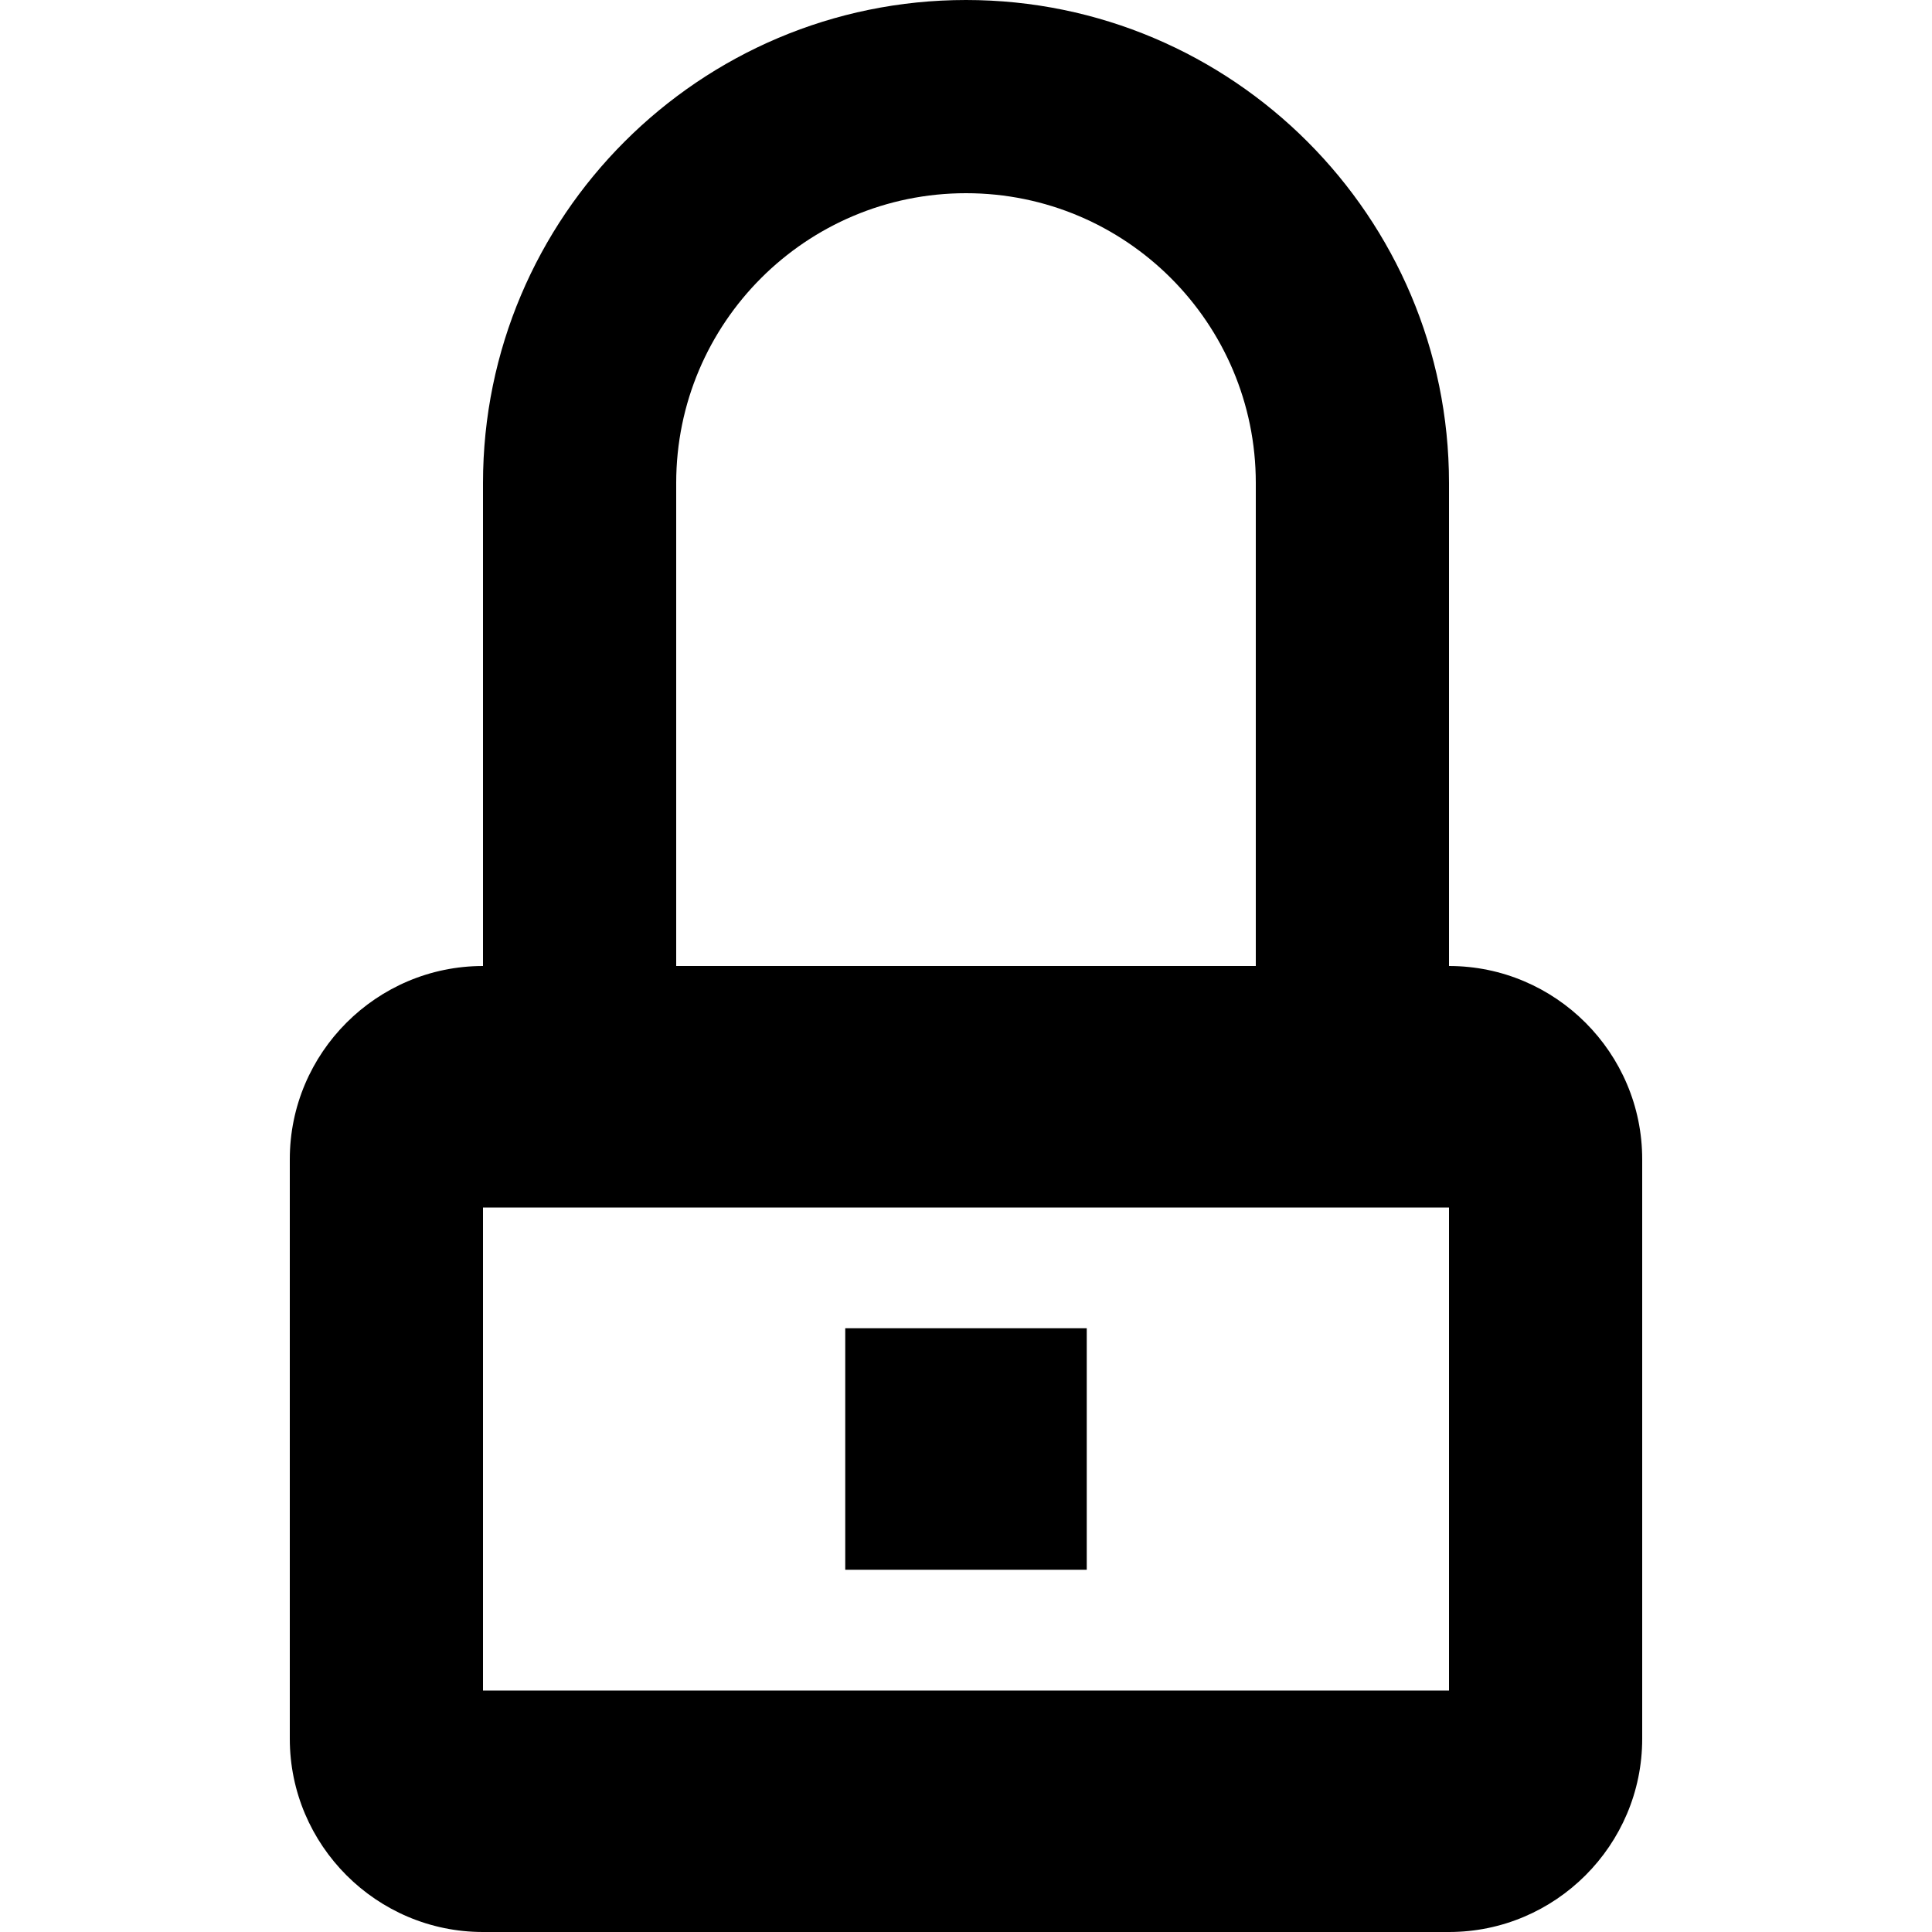
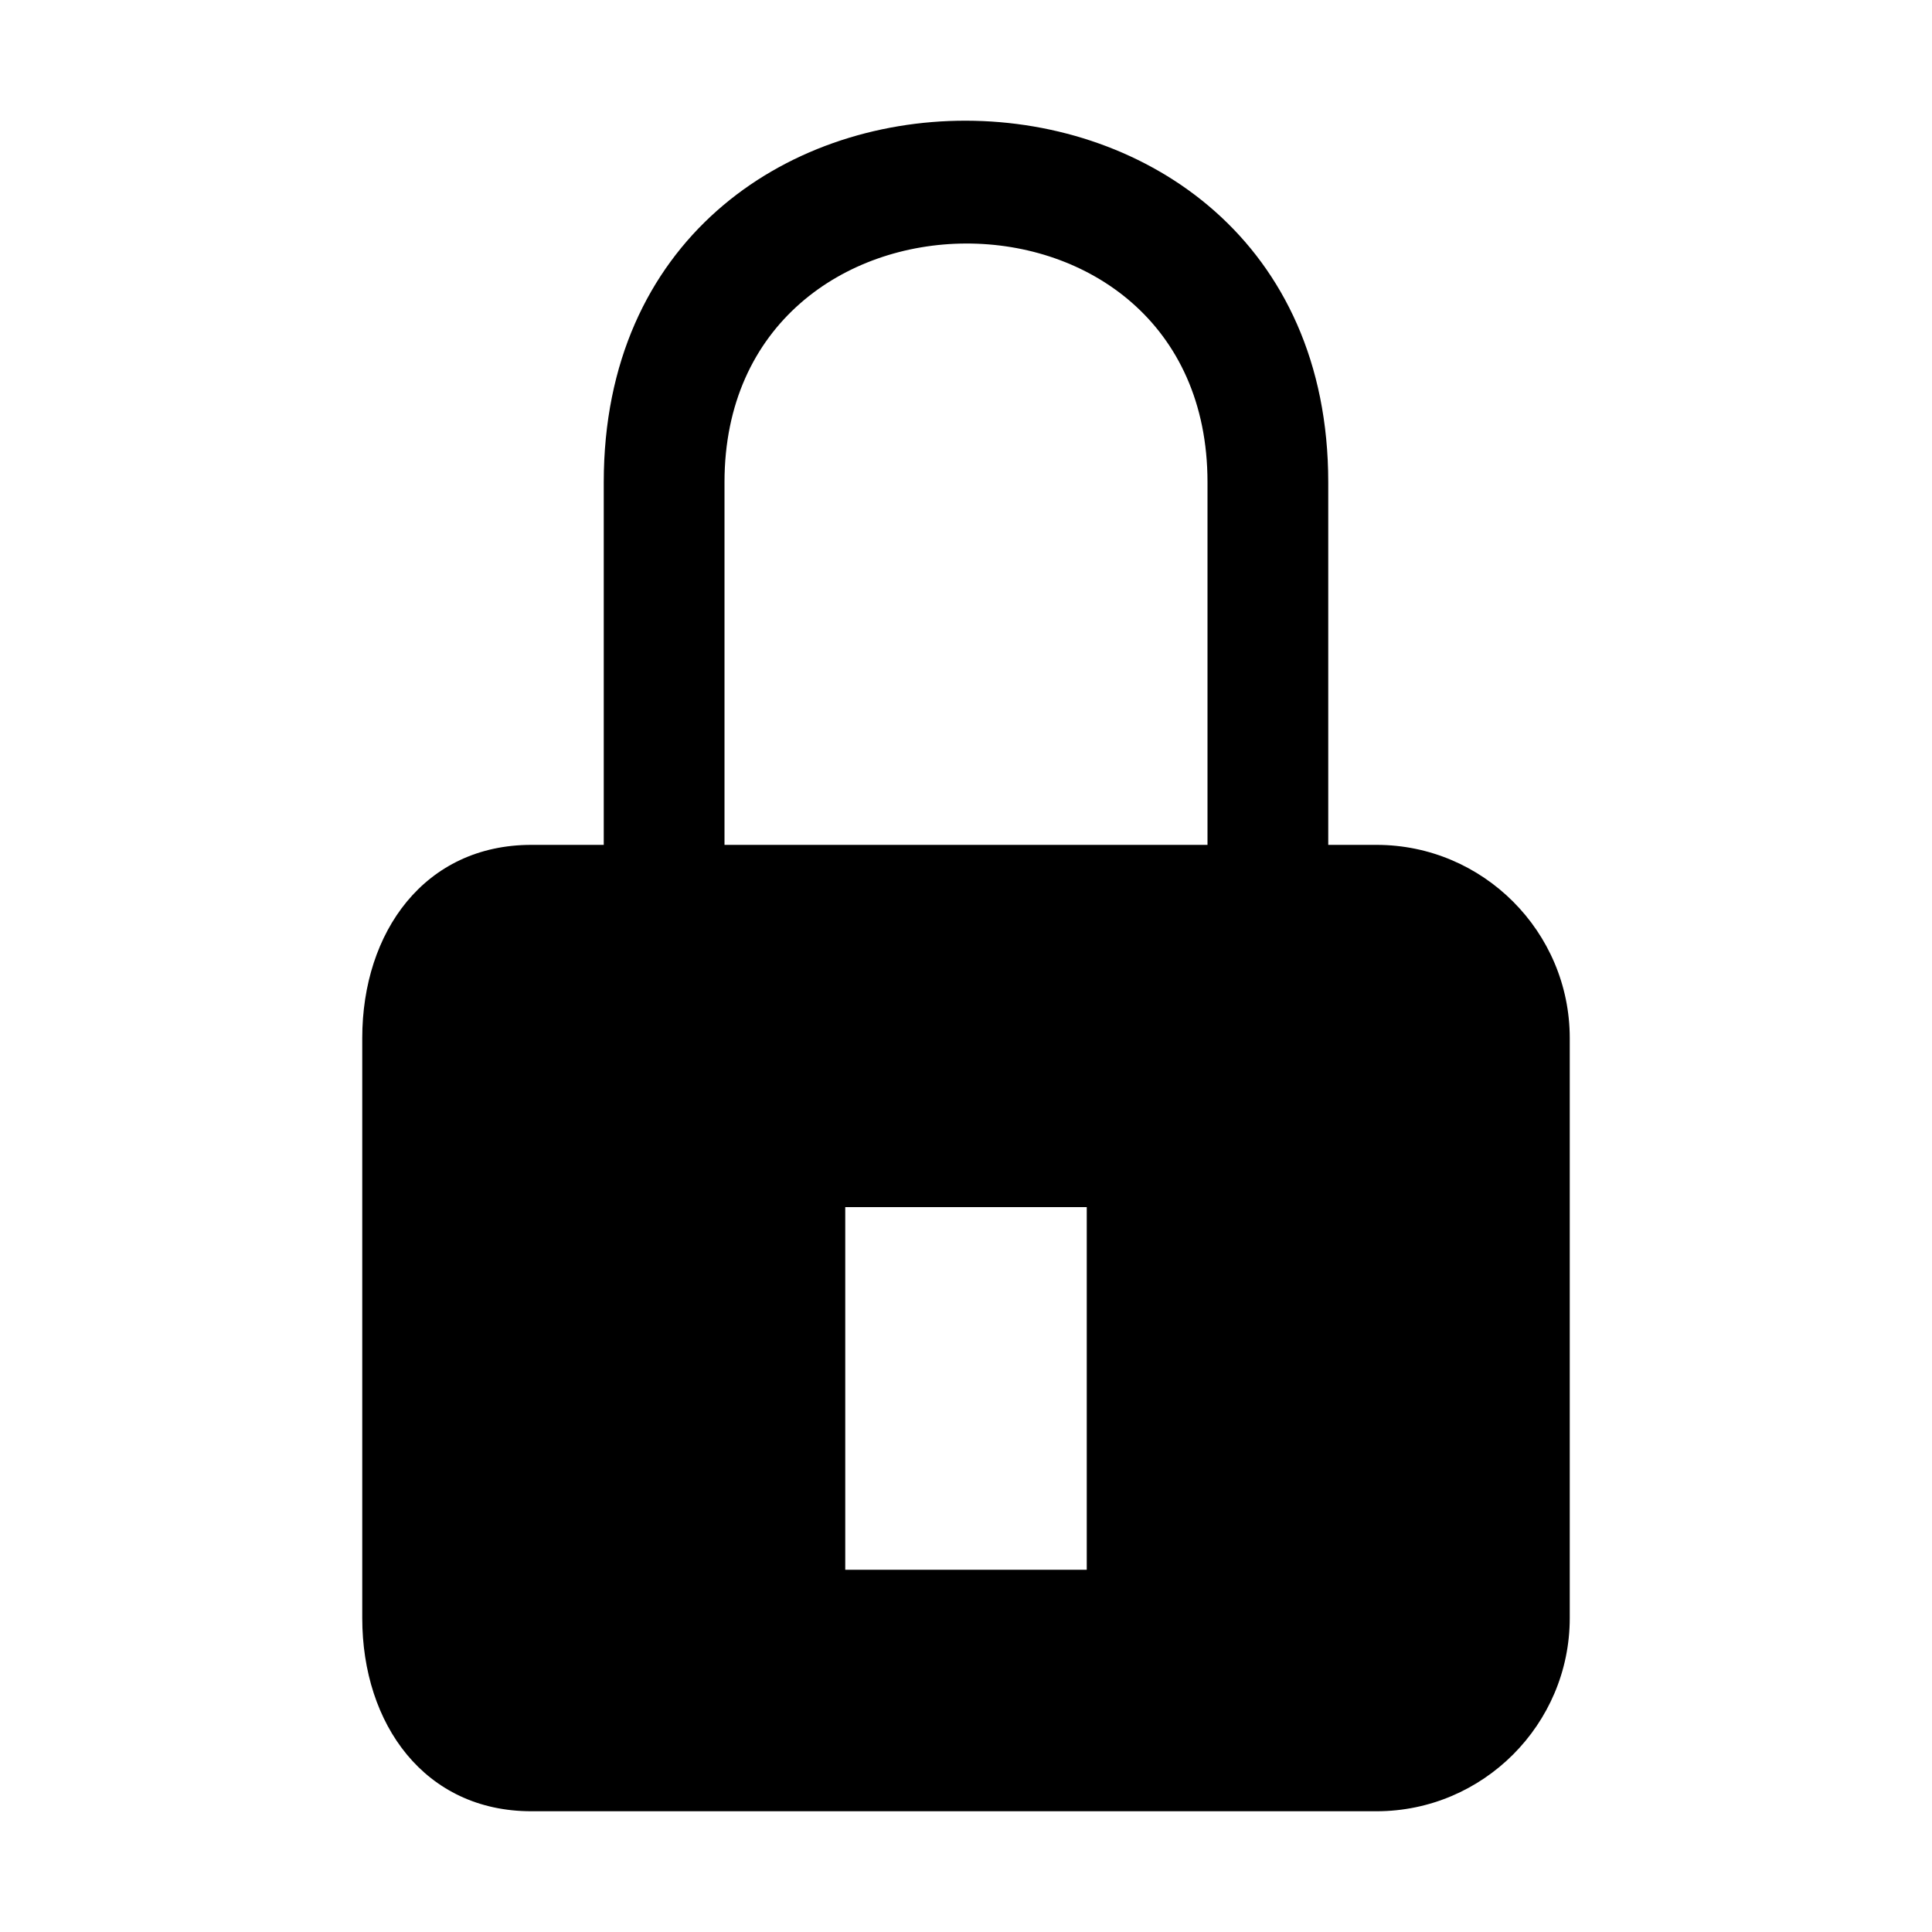
- <svg xmlns="http://www.w3.org/2000/svg" version="1.1" id="Layer_1" width="512" height="512" x="0px" y="0px" viewBox="0 0 512 512" style="enable-background:new 0 0 512 512;" xml:space="preserve">
-   <path class="lexicon-icon-body" fill="none" d="M384,256V128C384,57.4,326.6,0,256,0S128,57.4,128,128v128c-28.2,0-51.2,23-51.2,51.2v153.6  c0,28.2,23,51.2,51.2,51.2h256c28.2,0,51.2-23,51.2-51.2V307.2C435.2,279,412.2,256,384,256z M332.8,256H179.2V128  c0-42.4,34.4-76.8,76.8-76.8s76.8,34.4,76.8,76.8V256z" />
-   <path class="lexicon-icon-outline" d="M384,256V128C384,57.4,326.6,0,256,0S128,57.4,128,128v128c-28.2,0-51.2,23-51.2,51.2v153.6c0,28.2,23,51.2,51.2,51.2h256  c28.2,0,51.2-23,51.2-51.2V307.2C435.2,279,412.2,256,384,256L384,256L384,256z M179.2,128c0-42.4,34.4-76.8,76.8-76.8  s76.8,34.4,76.8,76.8v128H179.2L179.2,128L179.2,128z M128,448V320h256l0,128H128z" />
-   <path class="lexicon-icon-outline" d="M224,352h64v64h-64V352z" />
+ <svg xmlns="http://www.w3.org/2000/svg" id="lock" viewBox="0 0 512 512">
+   <path class="lexicon-icon-outline" d="M364.8,223.9H352v-96.1c0-127.4-192-128.1-192,0v96.1h-19.2c-28.2,0-44.8,23-44.8,51.2v153.7c0,28.2,16.6,51.2,44.8,51.2h224c28.2,0,51.2-23,51.2-51.2V275.1C416,246.9,393,223.9,364.8,223.9z M192,127.8c0-84,128-84.7,128,0v96.1H192V127.8z M288,416h-64v-96.1h64V416z" />
</svg>
